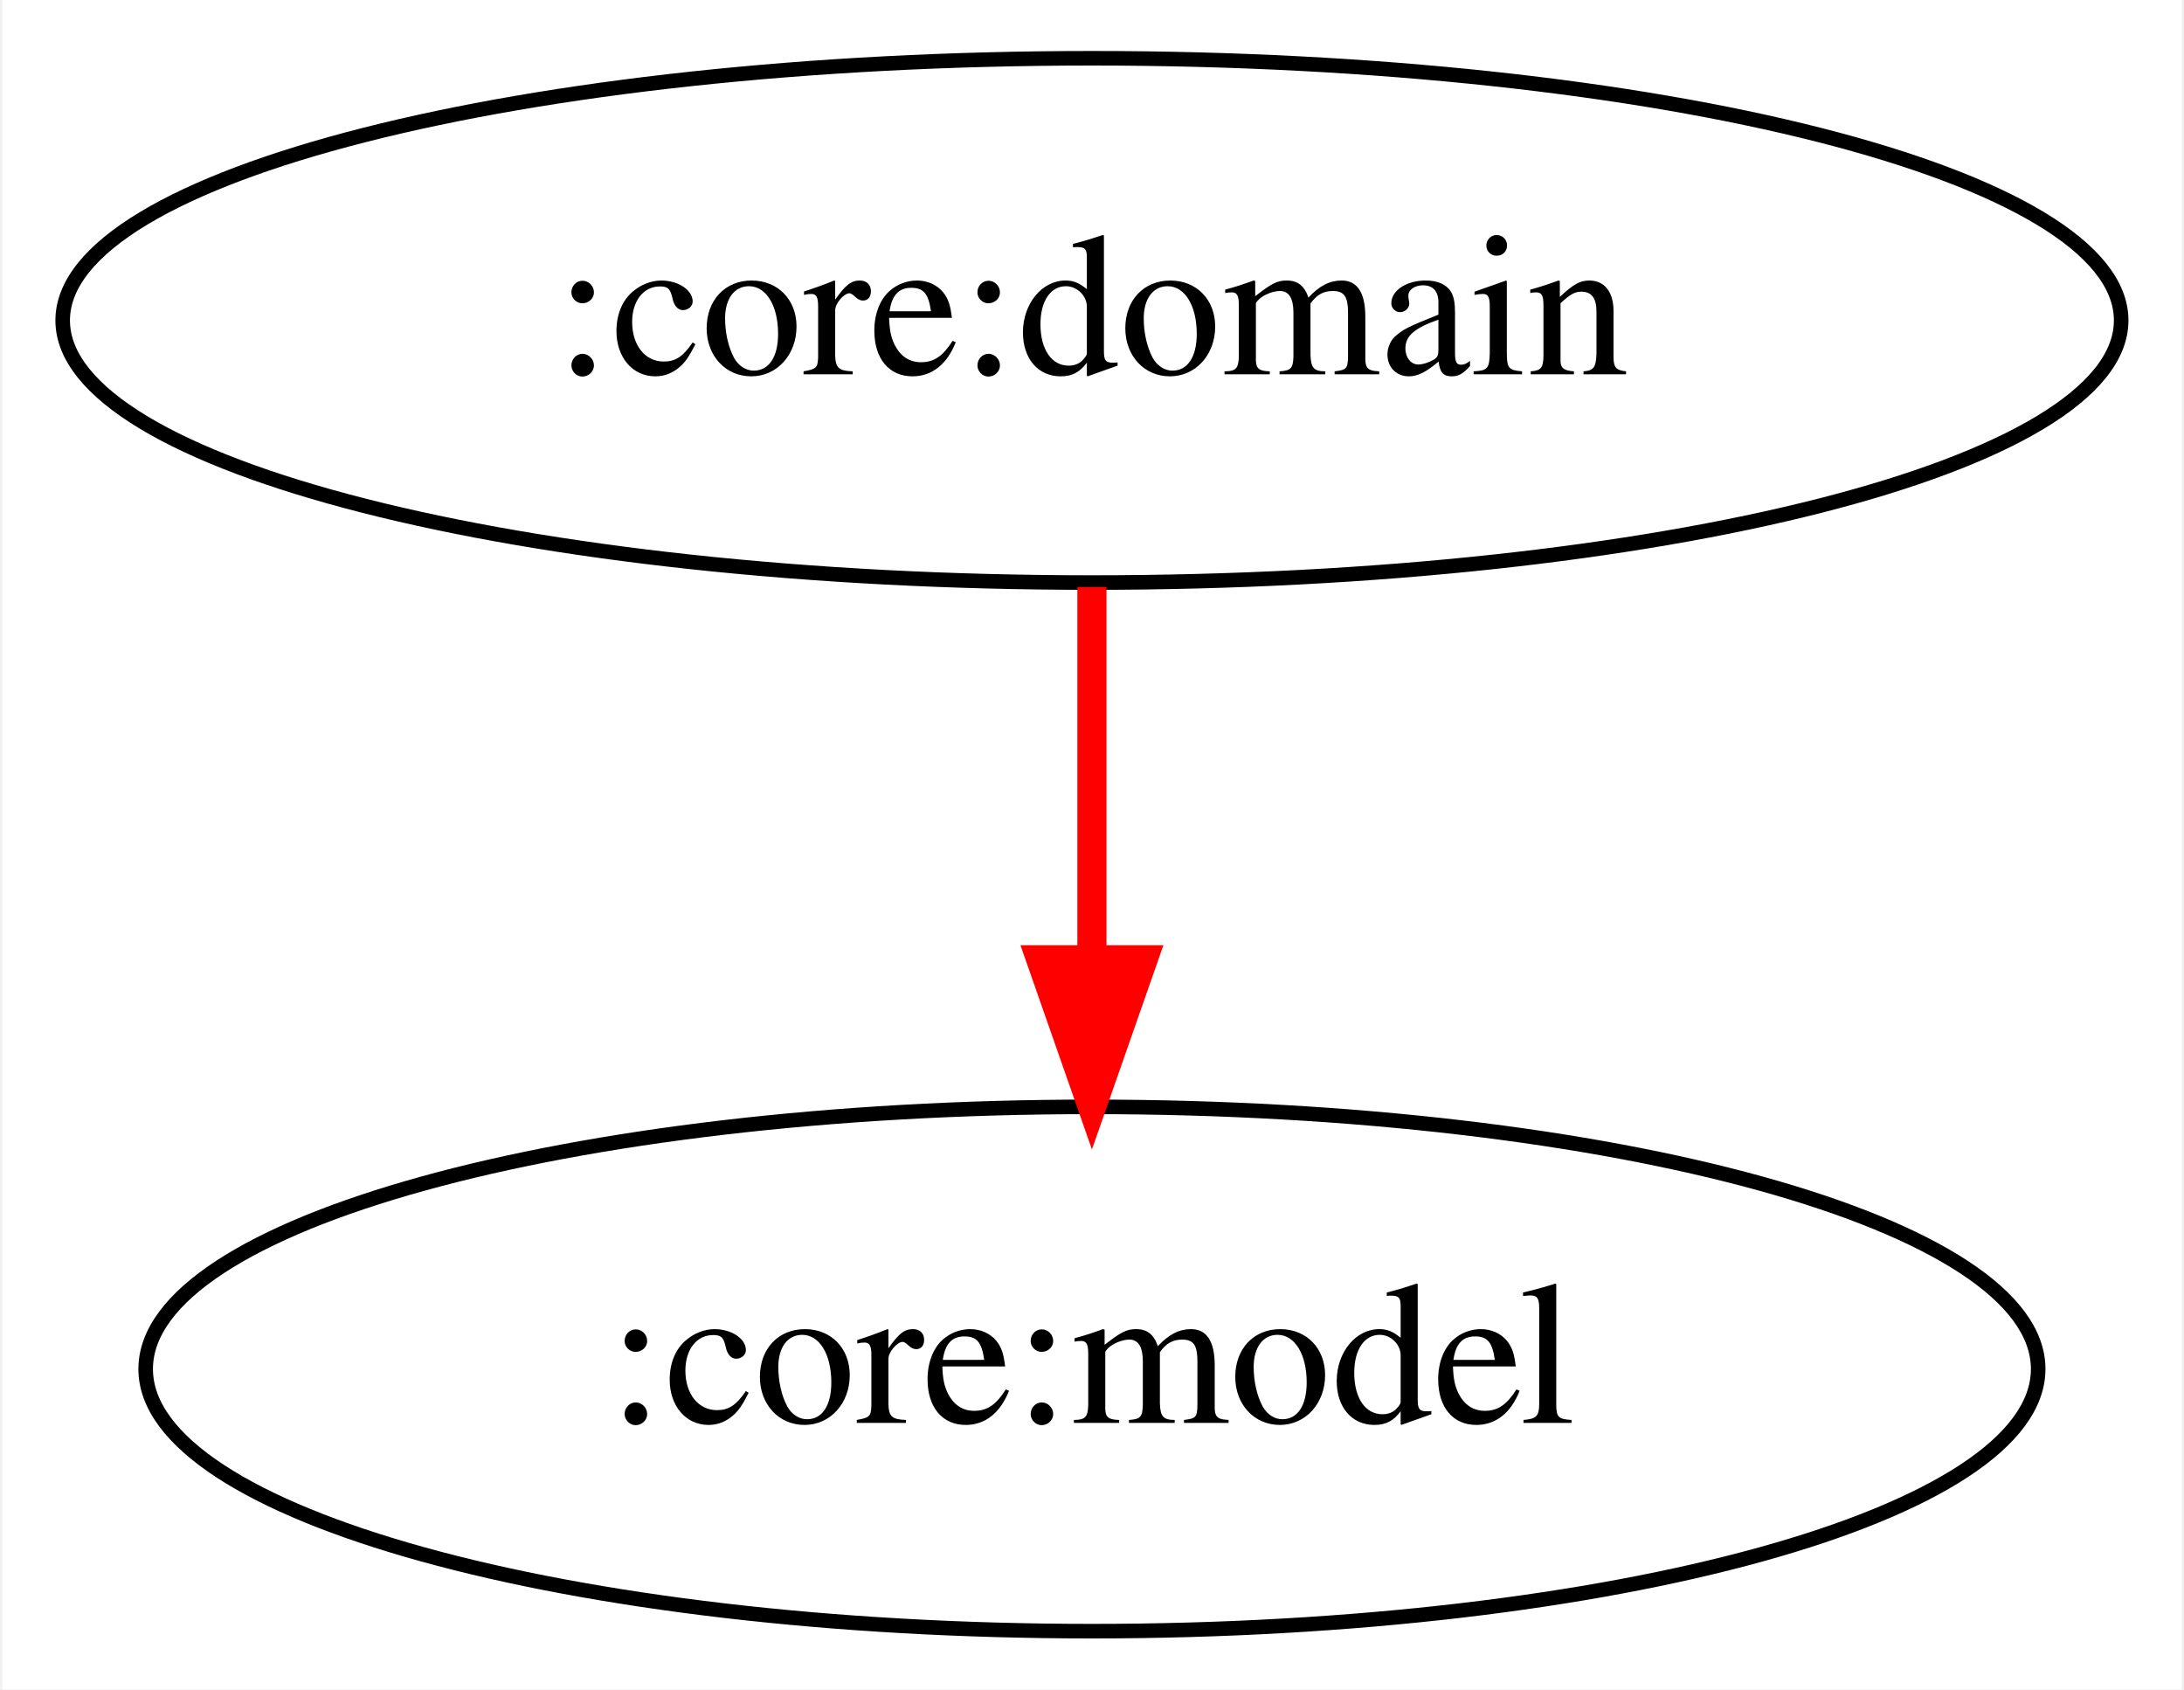
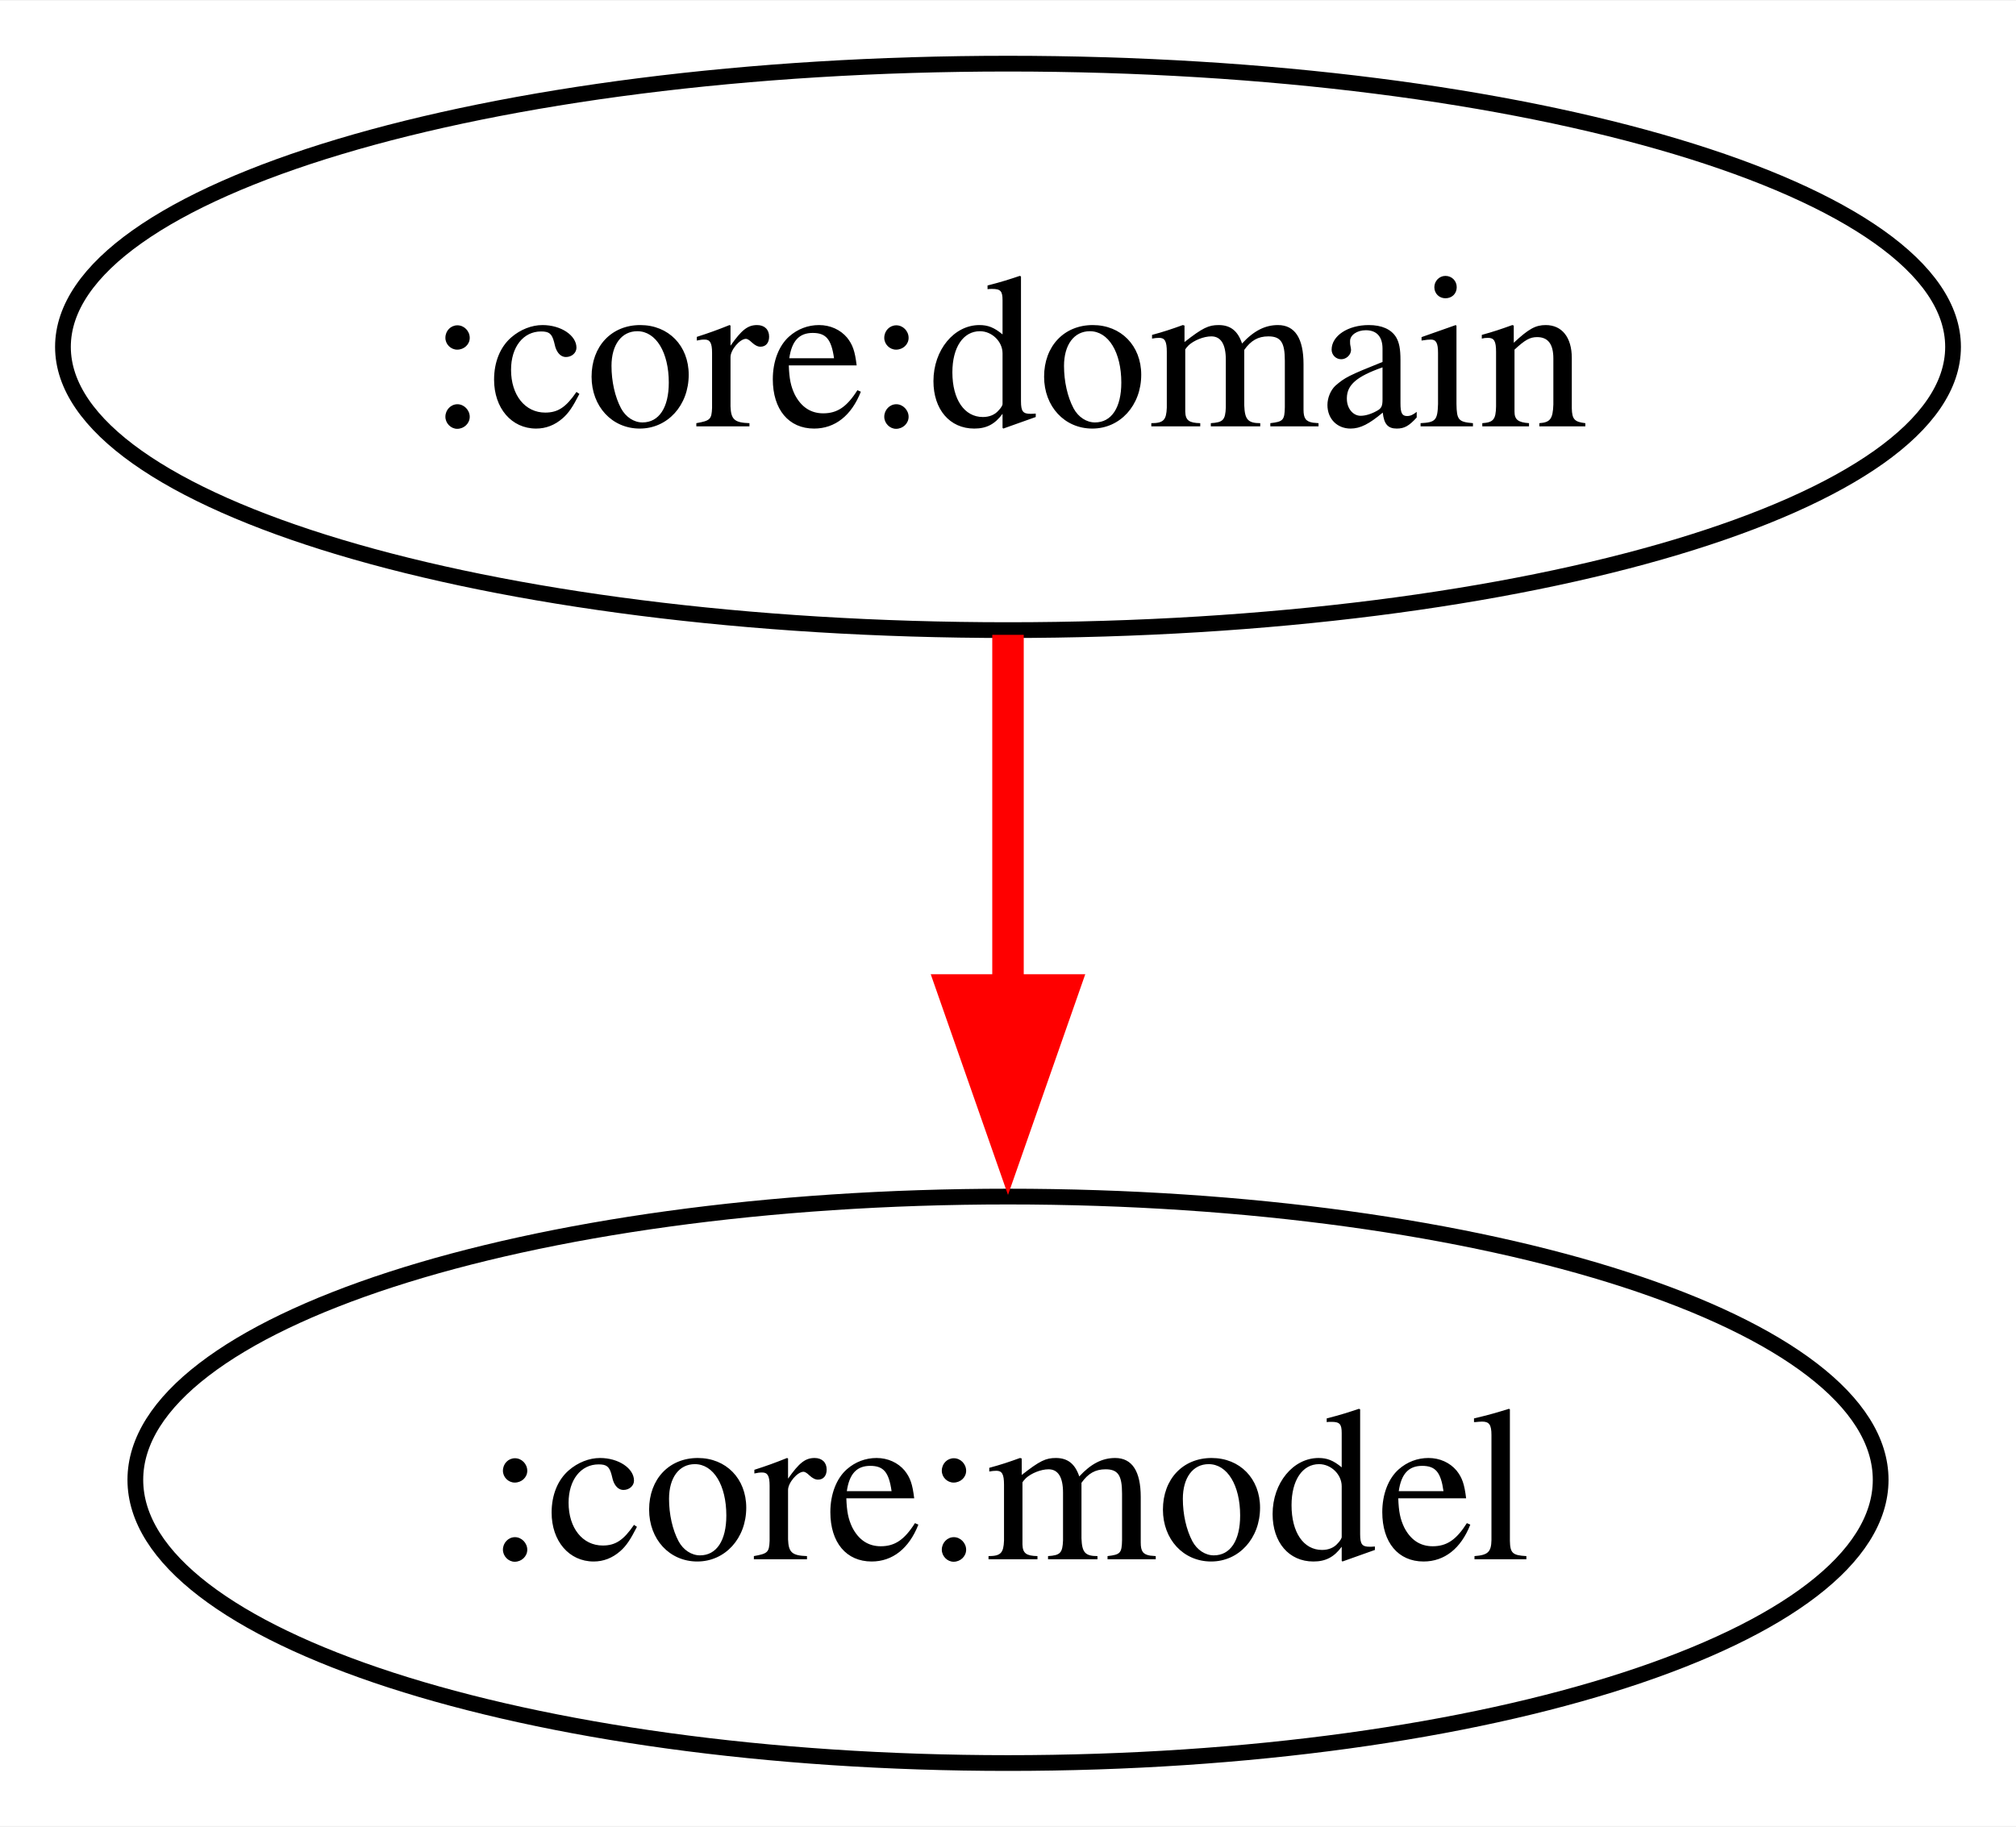
- <svg xmlns="http://www.w3.org/2000/svg" width="200" height="116pt" viewBox="0 0 149.69 116">
+ <svg xmlns="http://www.w3.org/2000/svg" width="128pt" height="116pt" viewBox="0 0 128.1 116">
  <g class="graph">
-     <path fill="#fff" stroke="transparent" d="M0 116V0h149.69v116z" />
+     <path fill="#fff" d="M0 116V0h128.1v116H0z" />
    <g class="node" transform="translate(4 112)">
-       <ellipse cx="70.84" cy="-90" fill="none" stroke="#000" rx="70.69" ry="18" />
-       <text x="70.84" y="-86.3" font-family="Times,serif" font-size="14" text-anchor="middle">:core:domain</text>
+       <ellipse cx="60.05" cy="-90" fill="none" stroke="#000" rx="60.05" ry="18" />
+       <text x="60.05" y="-84.95" font-family="Times,serif" font-size="14" text-anchor="middle">:core:domain</text>
    </g>
    <g class="node" transform="translate(4 112)">
-       <ellipse cx="70.84" cy="-18" fill="none" stroke="#000" rx="64.99" ry="18" />
-       <text x="70.84" y="-14.3" font-family="Times,serif" font-size="14" text-anchor="middle">:core:model</text>
+       <ellipse cx="60.05" cy="-18" fill="none" stroke="#000" rx="55.45" ry="18" />
+       <text x="60.05" y="-12.95" font-family="Times,serif" font-size="14" text-anchor="middle">:core:model</text>
    </g>
    <g stroke="red" stroke-width="2" class="edge">
-       <path fill="none" d="M74.84 40.3v25.59" />
-       <path fill="red" d="m78.34 65.9-3.5 10-3.5-10z" />
+       <path fill="none" d="M64.05 40.3v24.16" />
+       <path fill="red" d="m67.55 62.87-3.5 10-3.5-10h7z" />
    </g>
  </g>
</svg>
